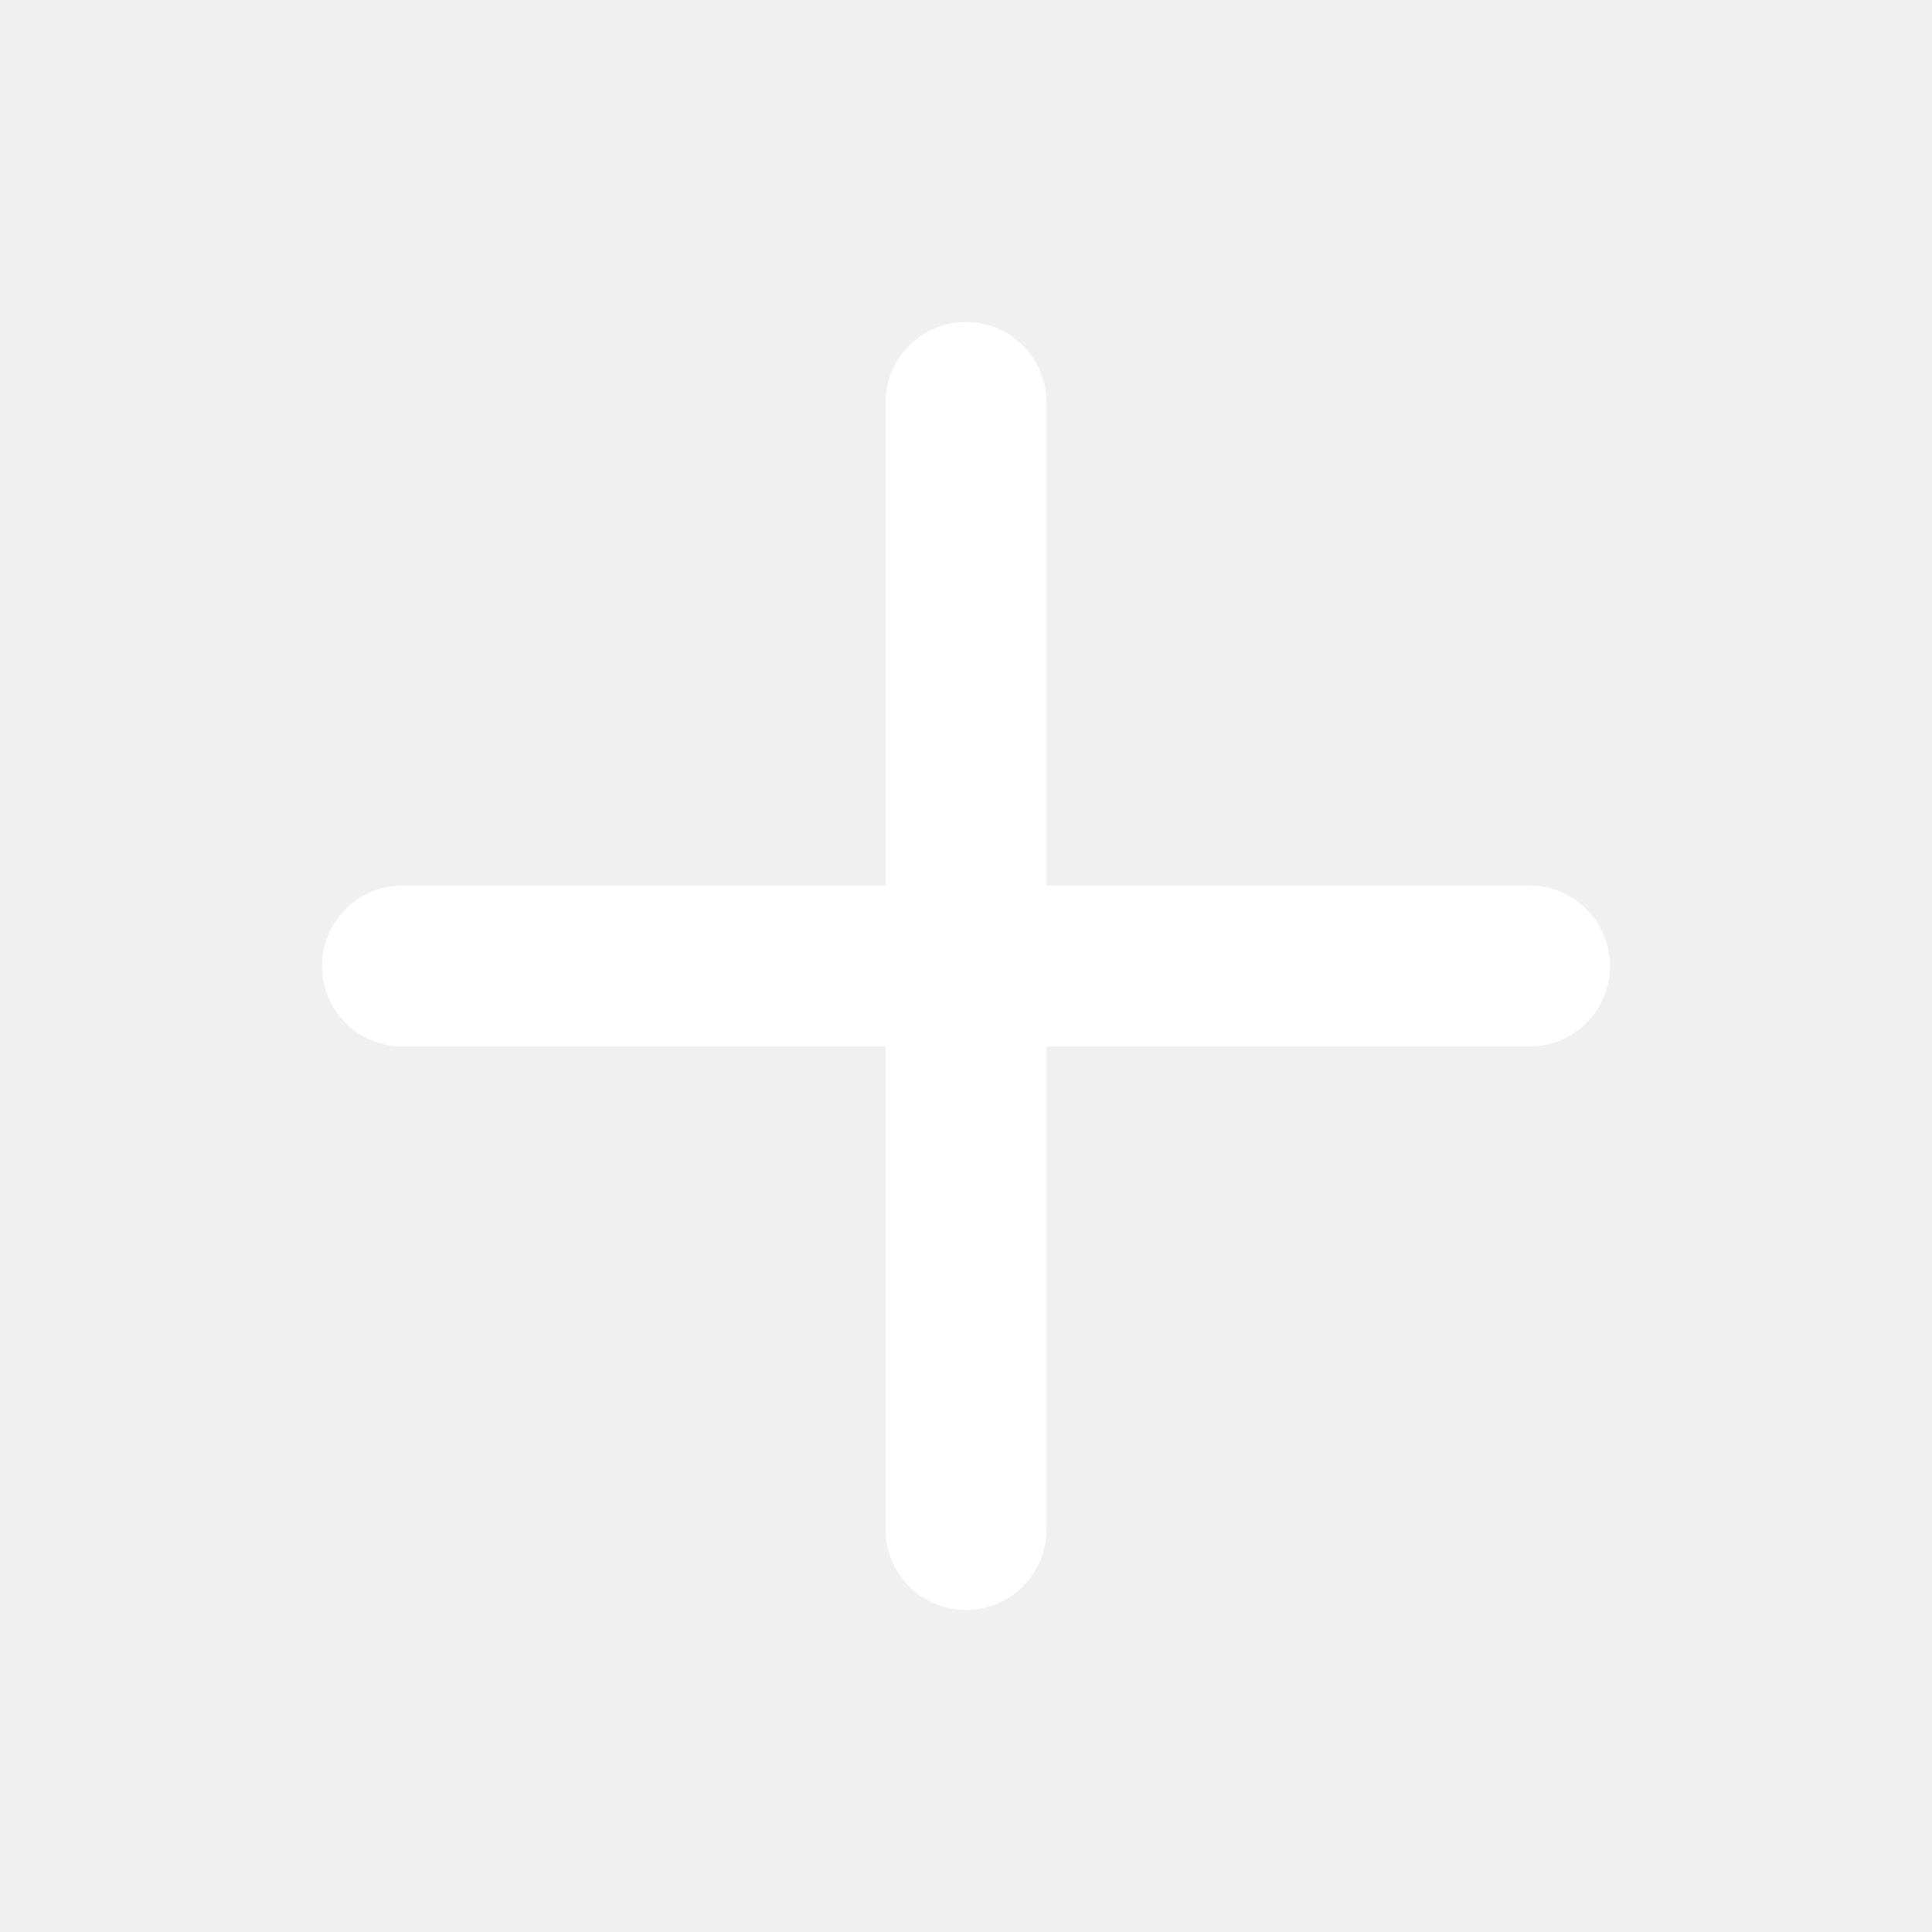
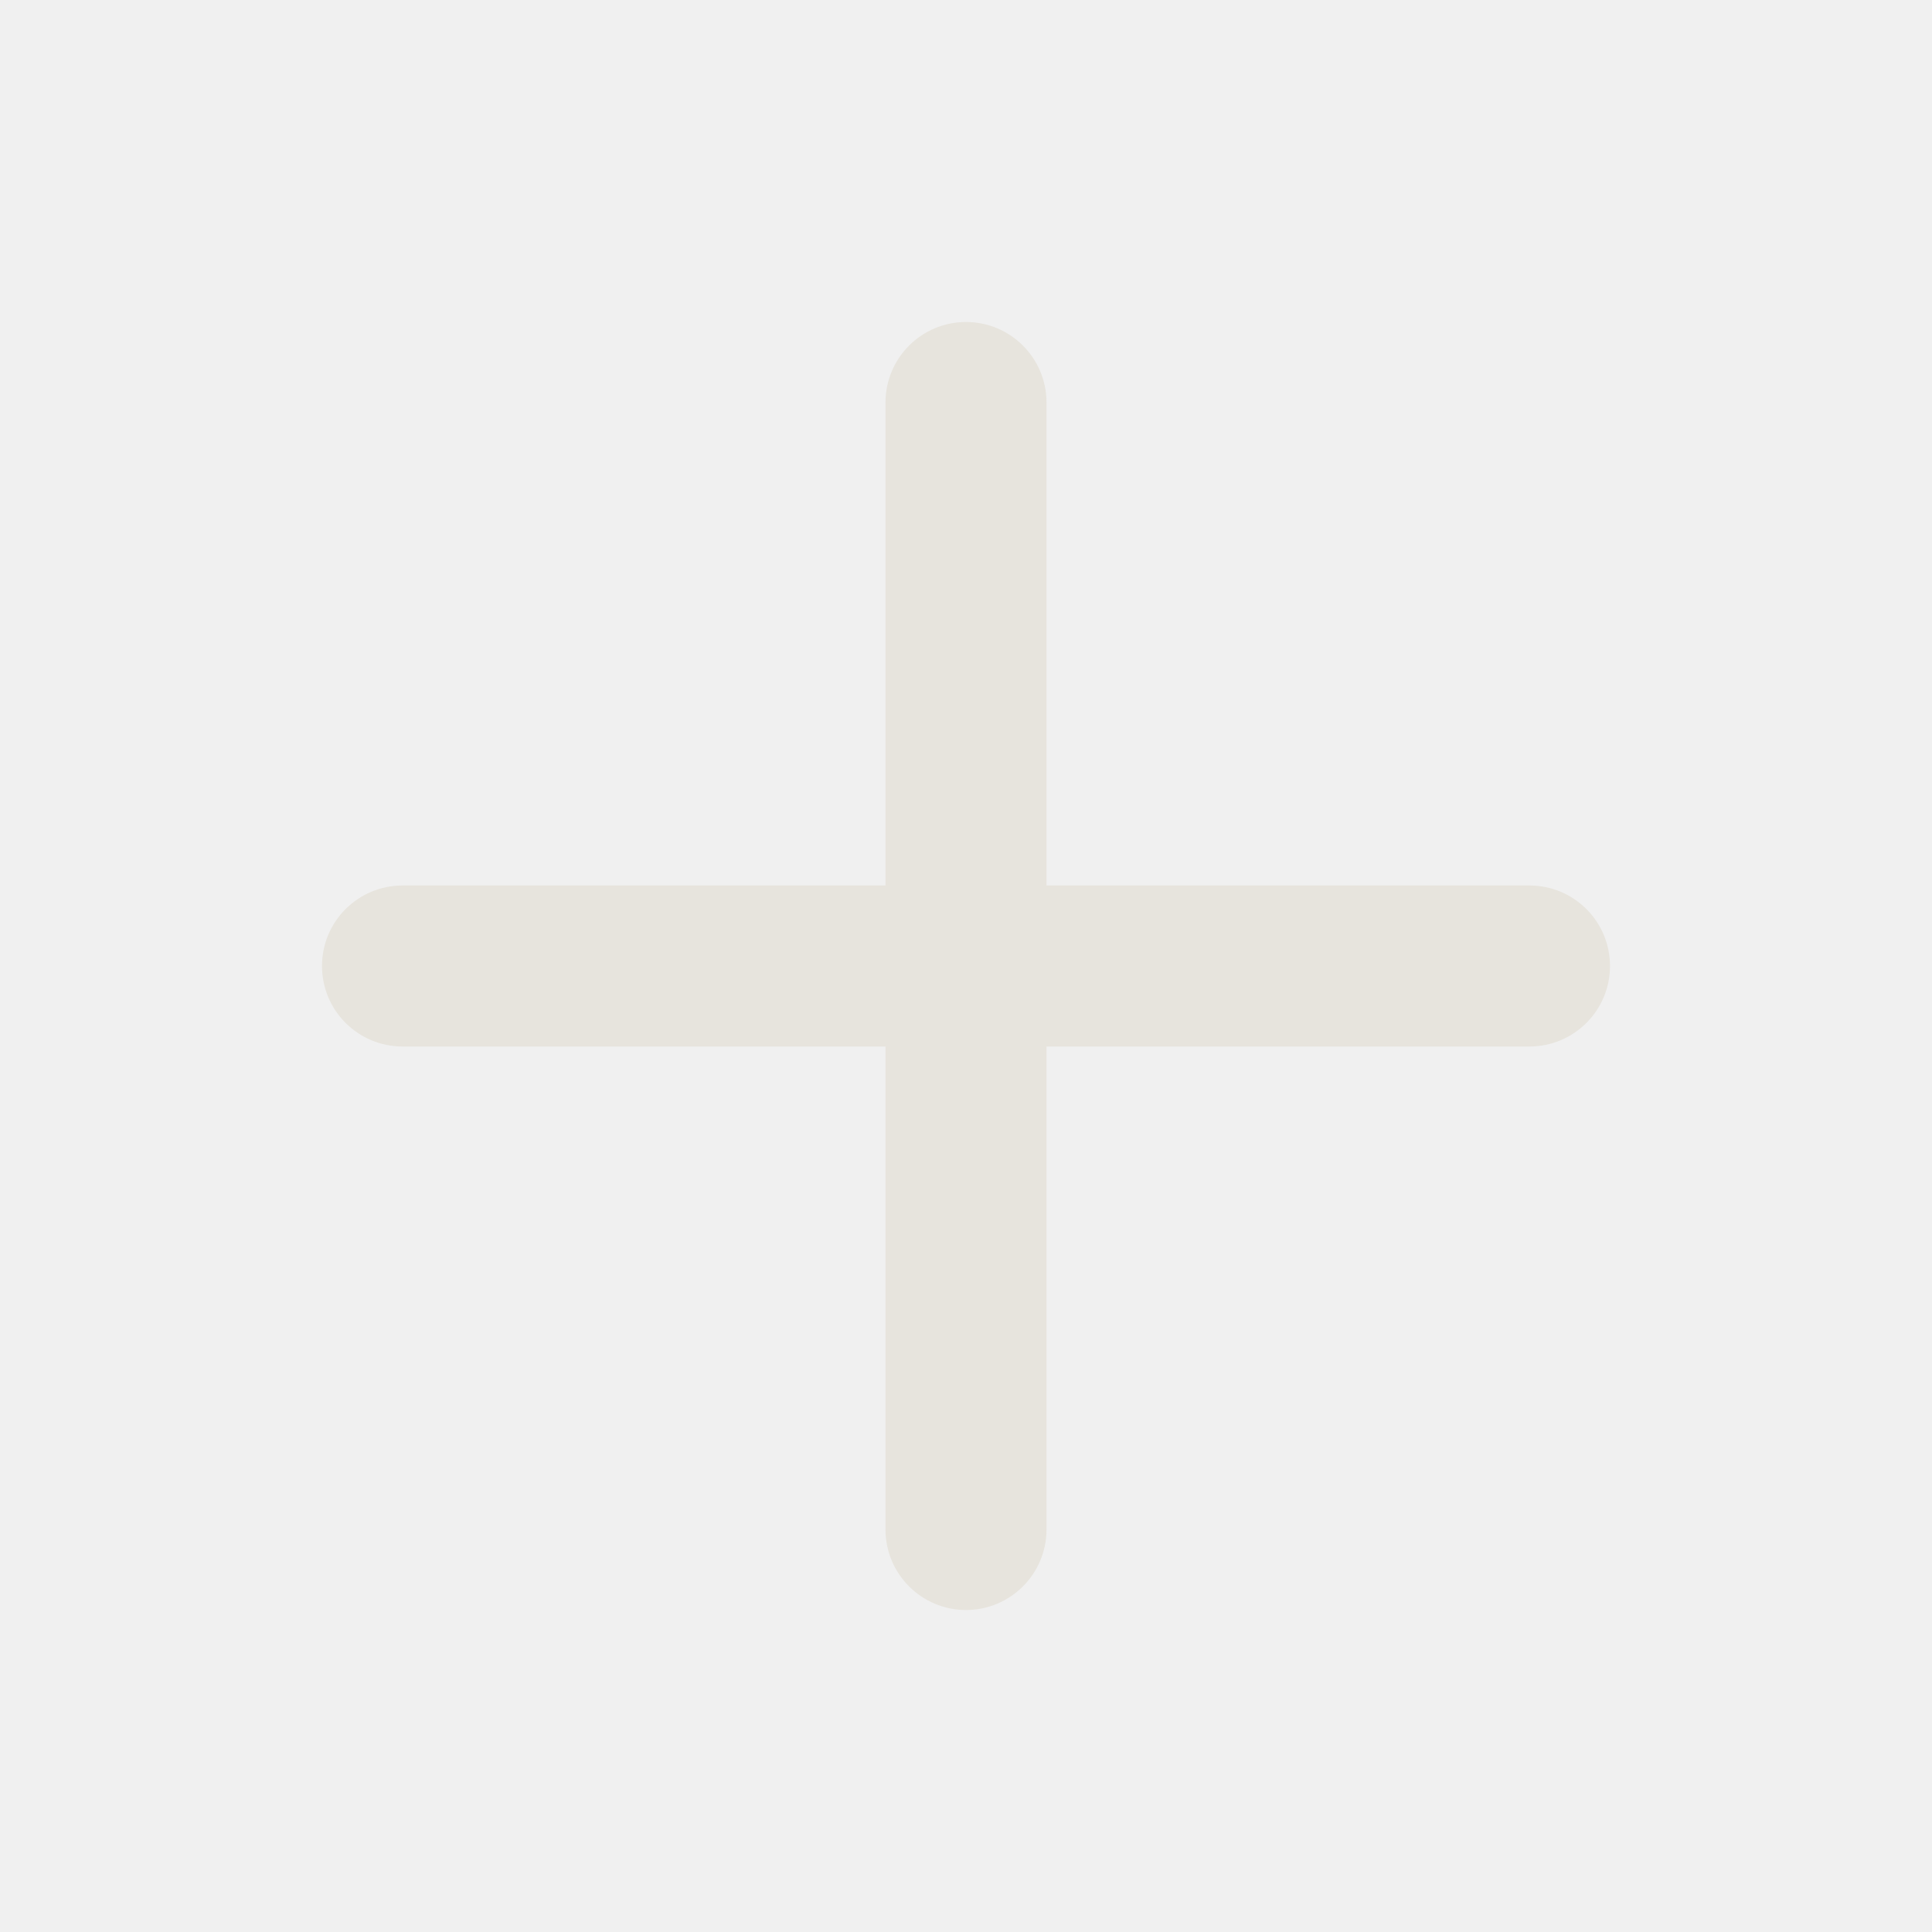
<svg xmlns="http://www.w3.org/2000/svg" width="24" height="24" viewBox="0 0 24 24" fill="none">
-   <rect x="11" y="4" width="2" height="16" rx="1" fill="white" />
-   <rect x="4" y="11" width="16" height="2" rx="1" fill="white" />
+   <rect x="11" y="4" width="2" height="16" rx="1" fill="#e7e4dd" />
+   <rect x="4" y="11" width="16" height="2" rx="1" fill="#e7e4dd" />
</svg>
